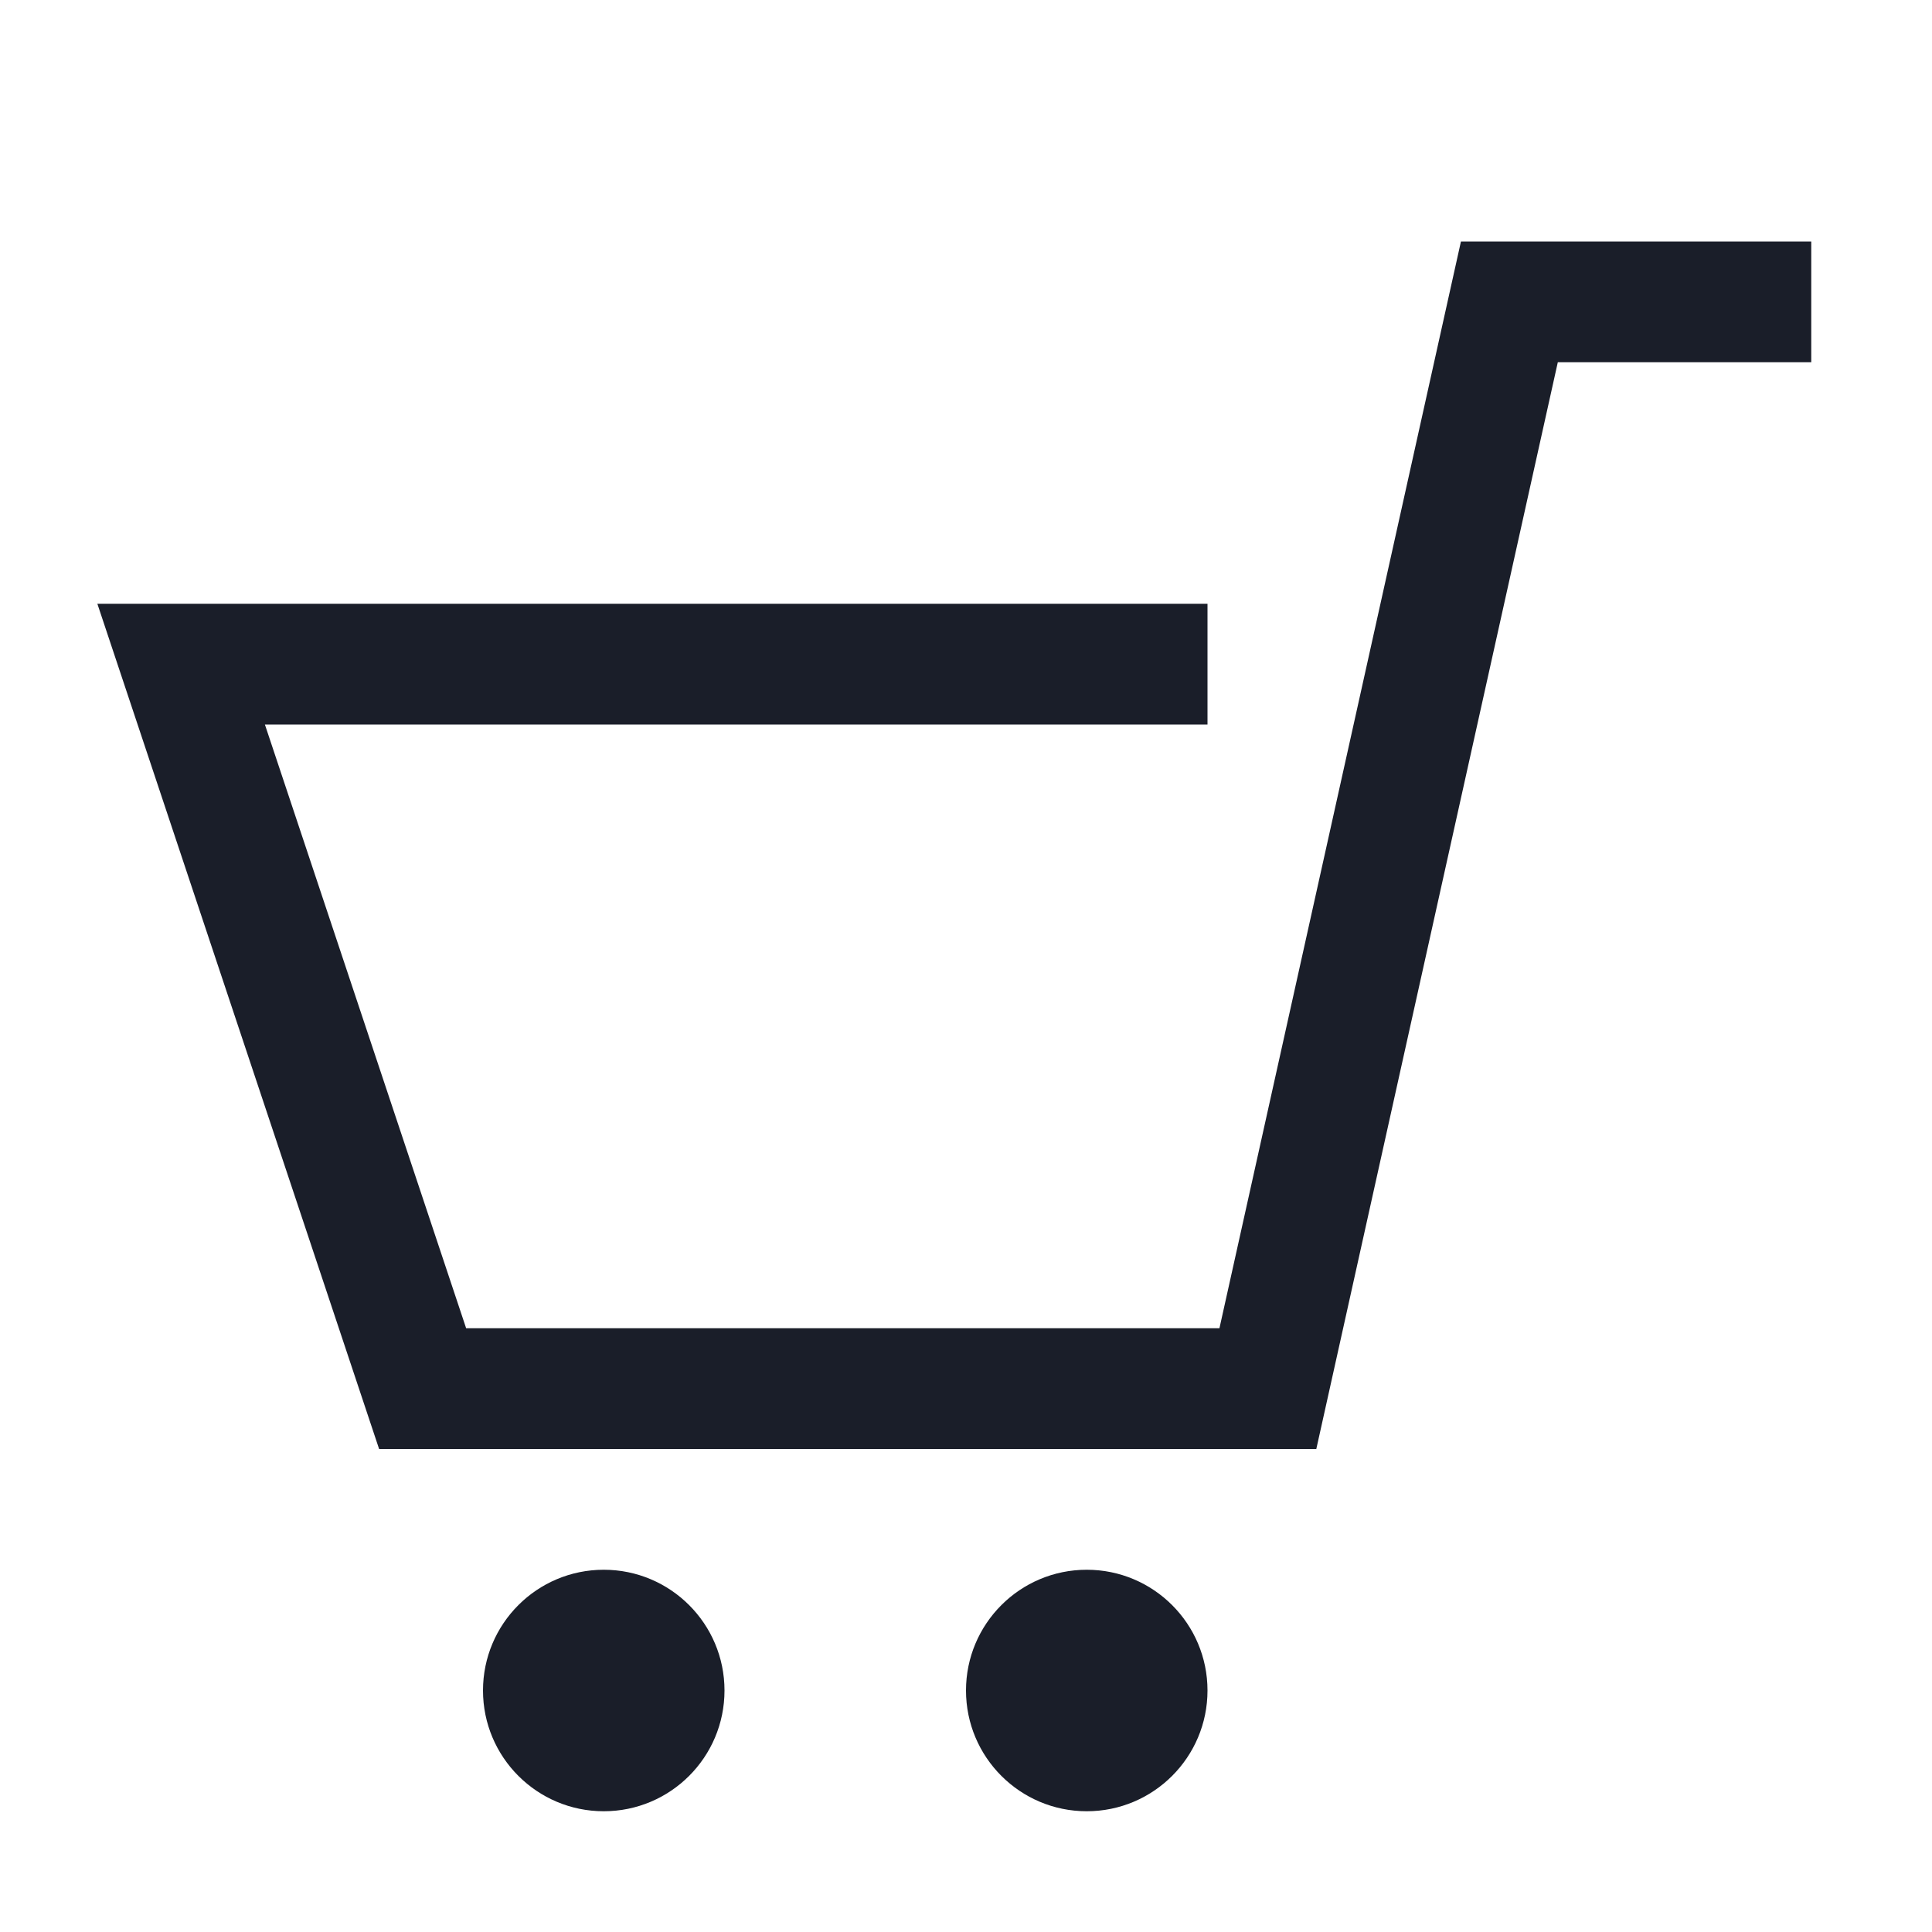
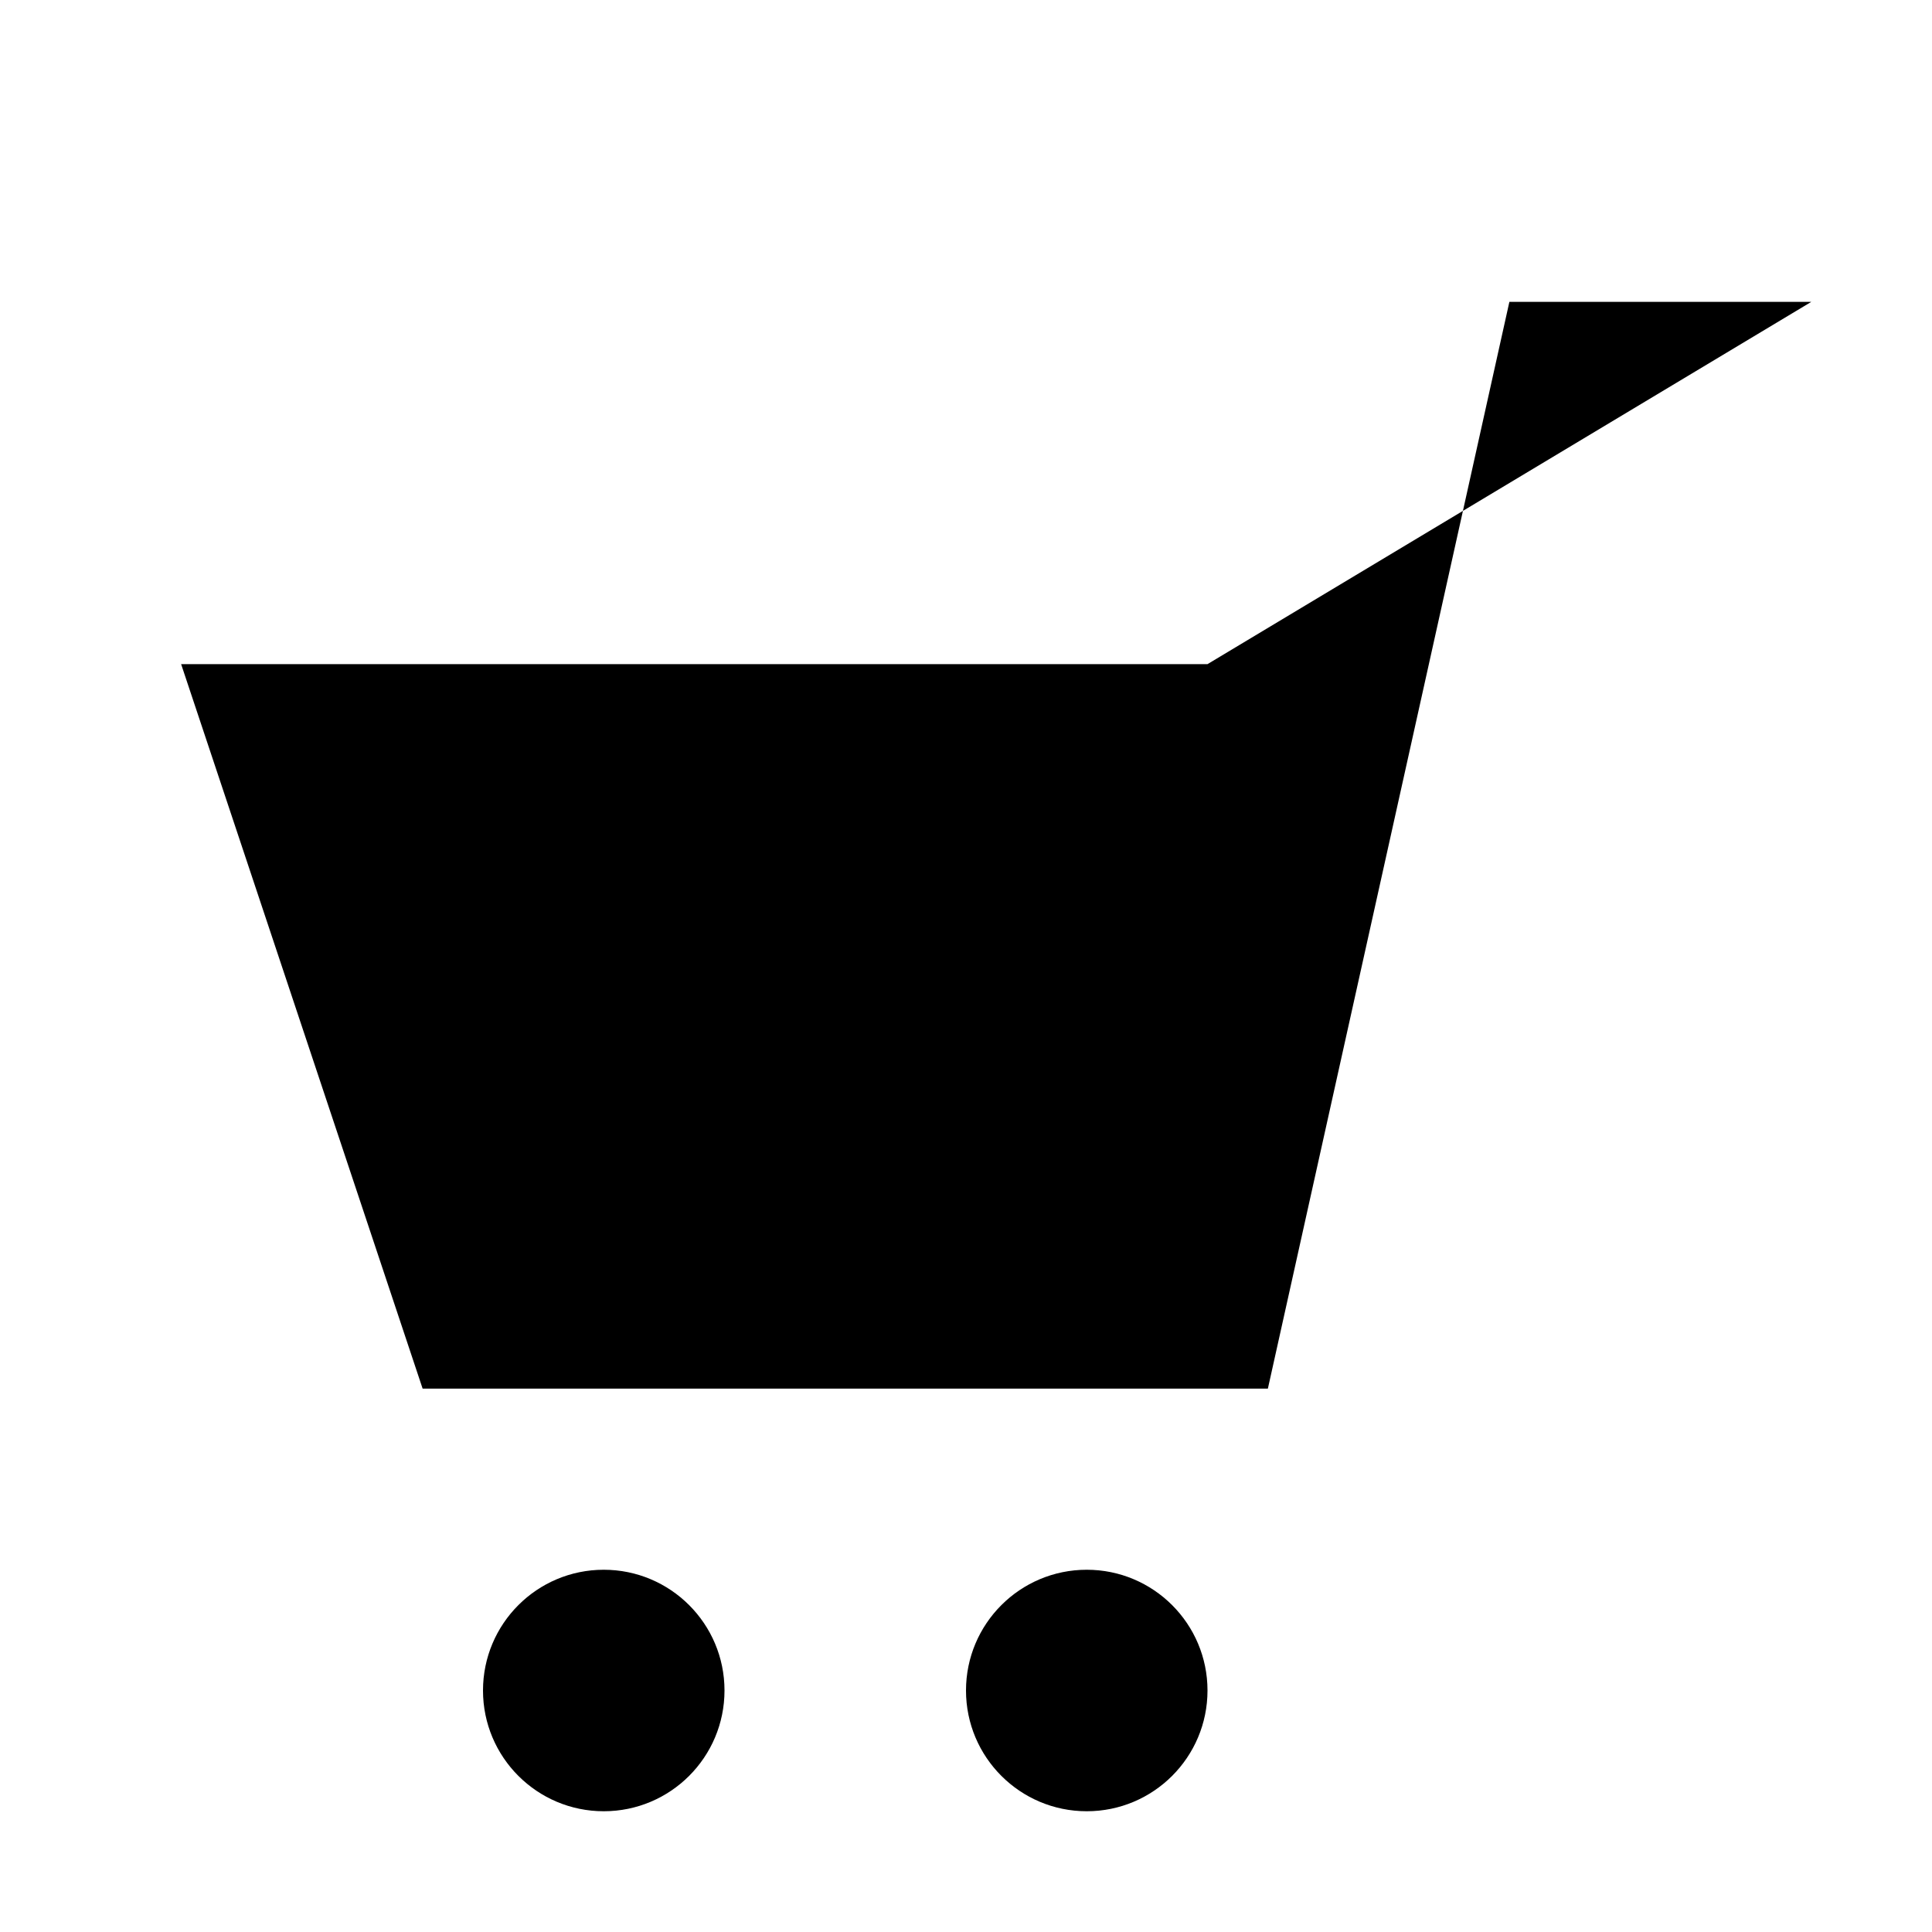
- <svg xmlns="http://www.w3.org/2000/svg" width="16" height="16" viewBox="0 0 16 16" fill="none">
-   <path d="M10 5.5H1.5L3.5 11.5H10.5L12.5 2.5H15" stroke="#1A1E29" />
-   <rect x="4" y="13" width="2" height="2" rx="1" fill="#1A1E29" />
-   <rect x="8" y="13" width="2" height="2" rx="1" fill="#1A1E29" />
+ <svg xmlns="http://www.w3.org/2000/svg" width="16" height="16" viewBox="0 0 16 16">
+   <path d="M10 5.5H1.5L3.5 11.5H10.5L12.5 2.5H15" />
+   <rect x="4" y="13" width="2" height="2" rx="1" />
+   <rect x="8" y="13" width="2" height="2" rx="1" />
</svg>
